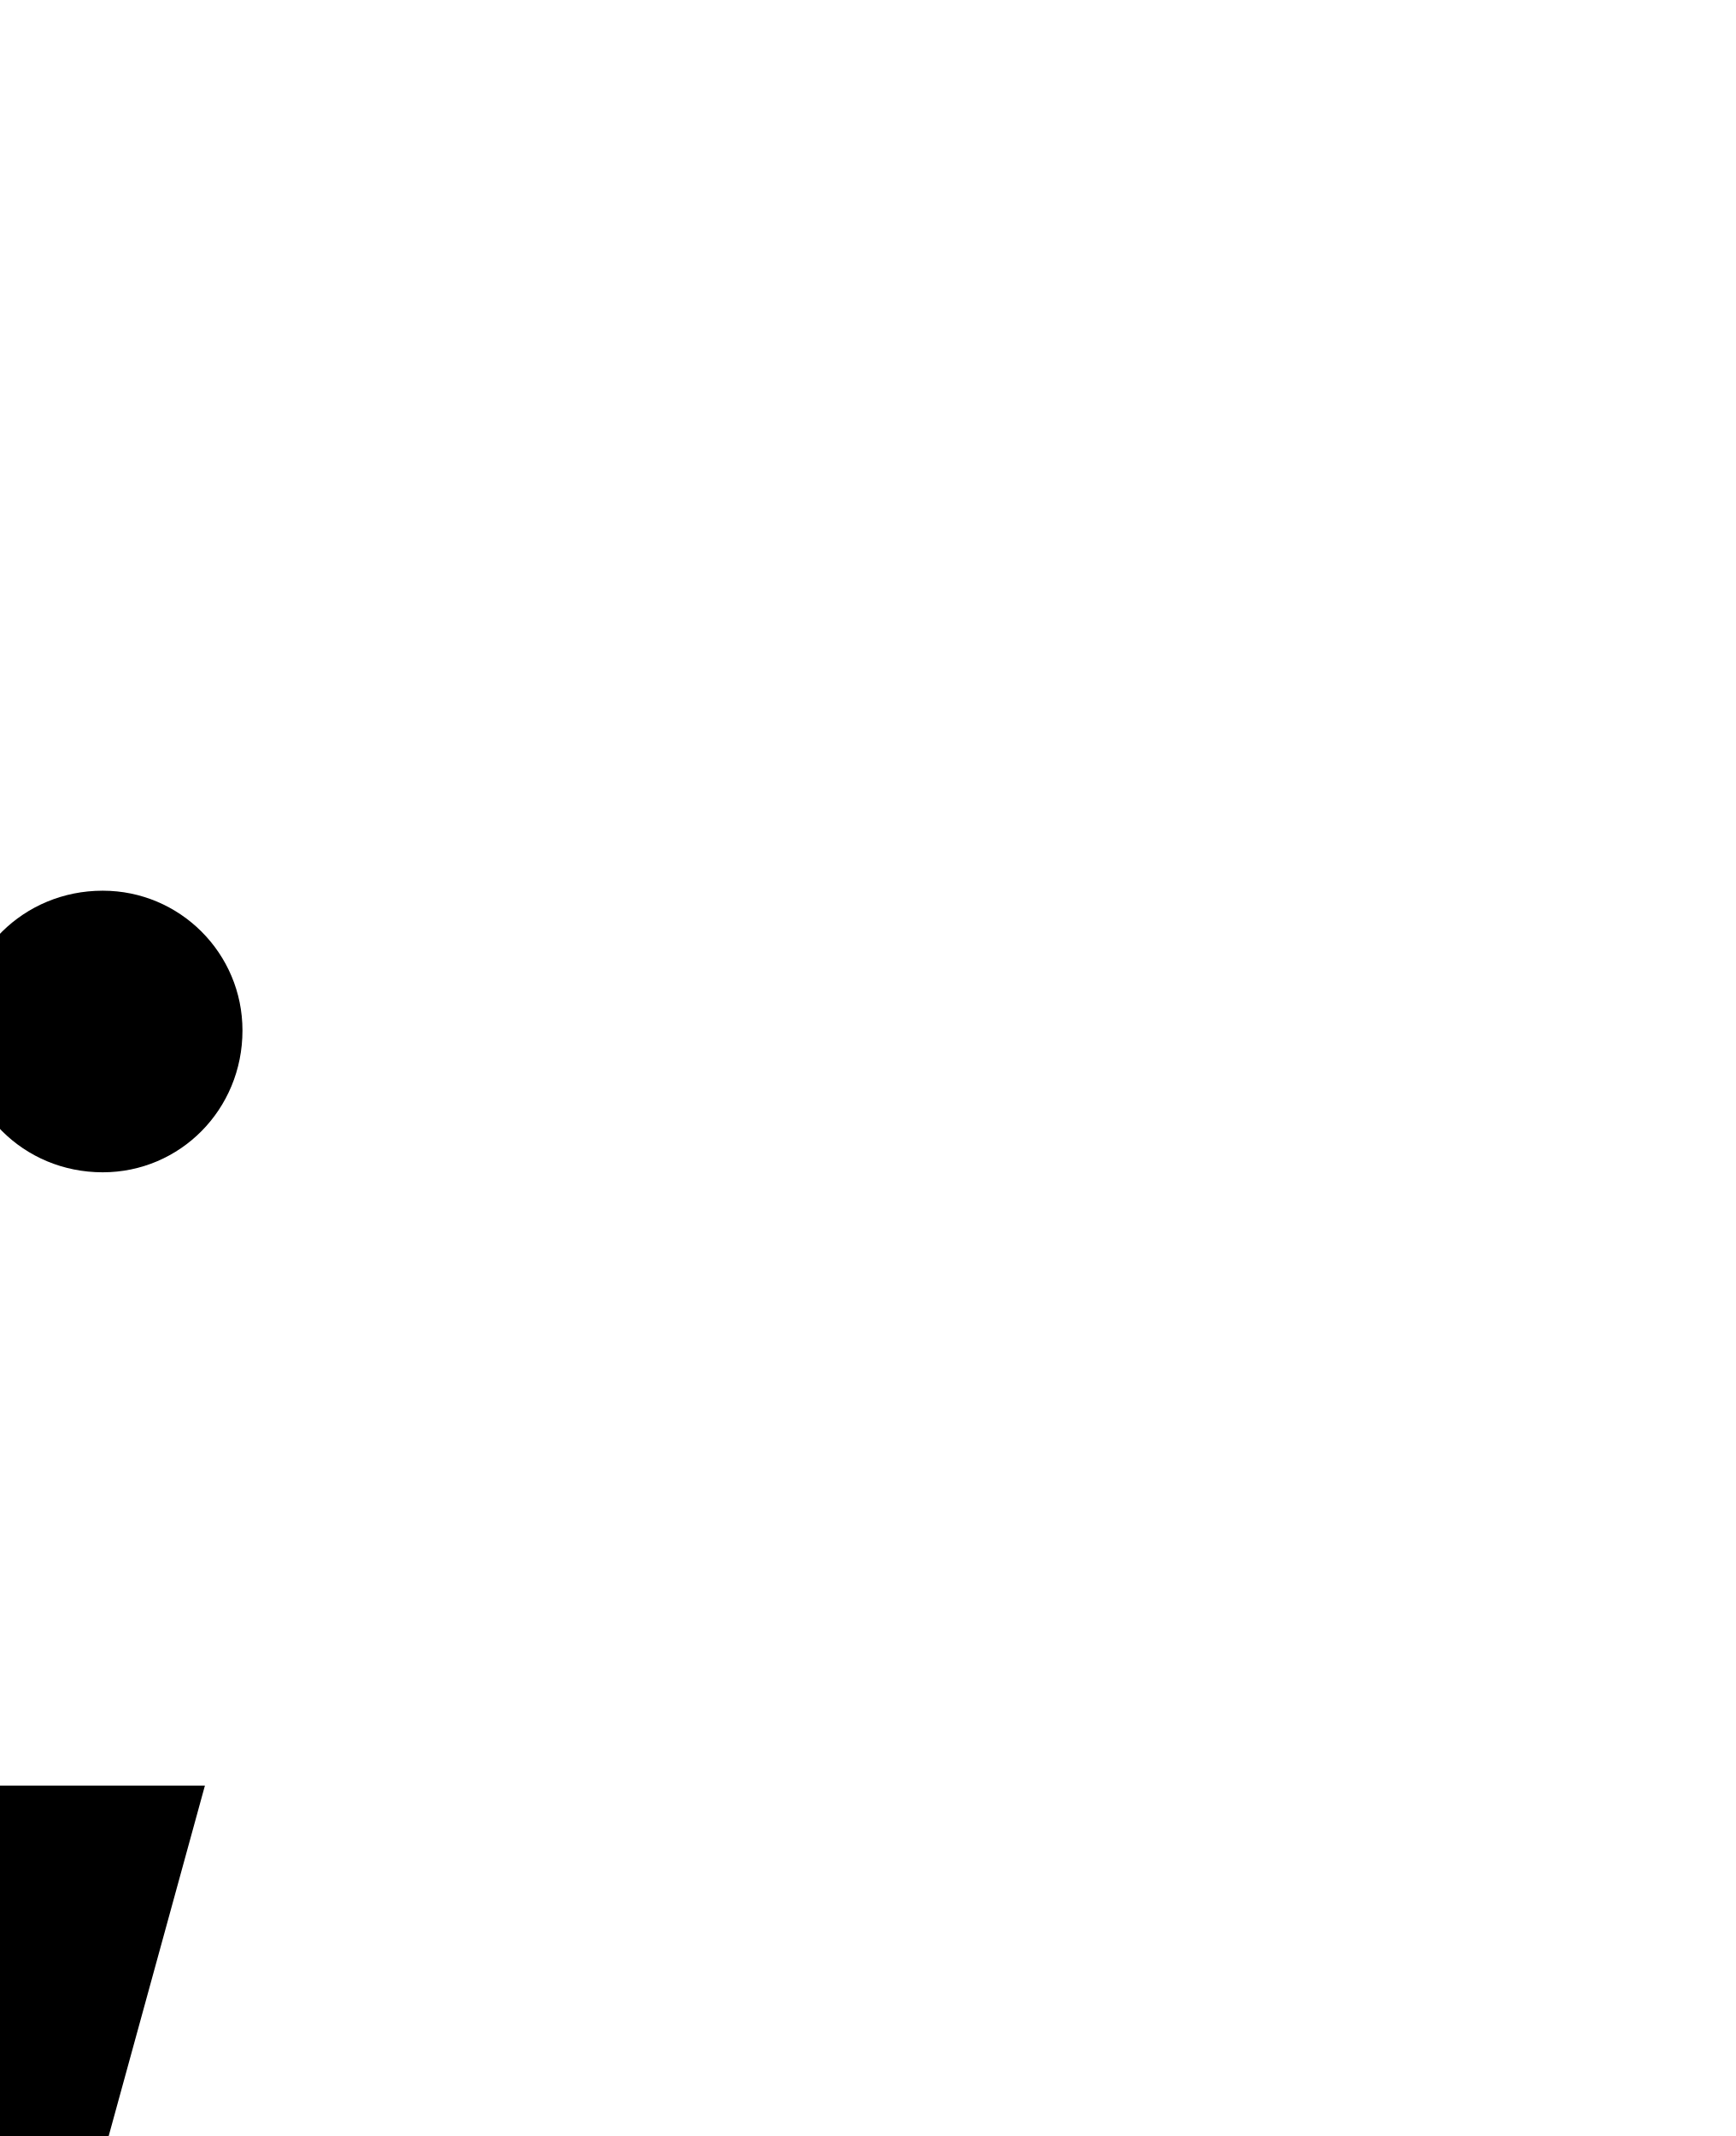
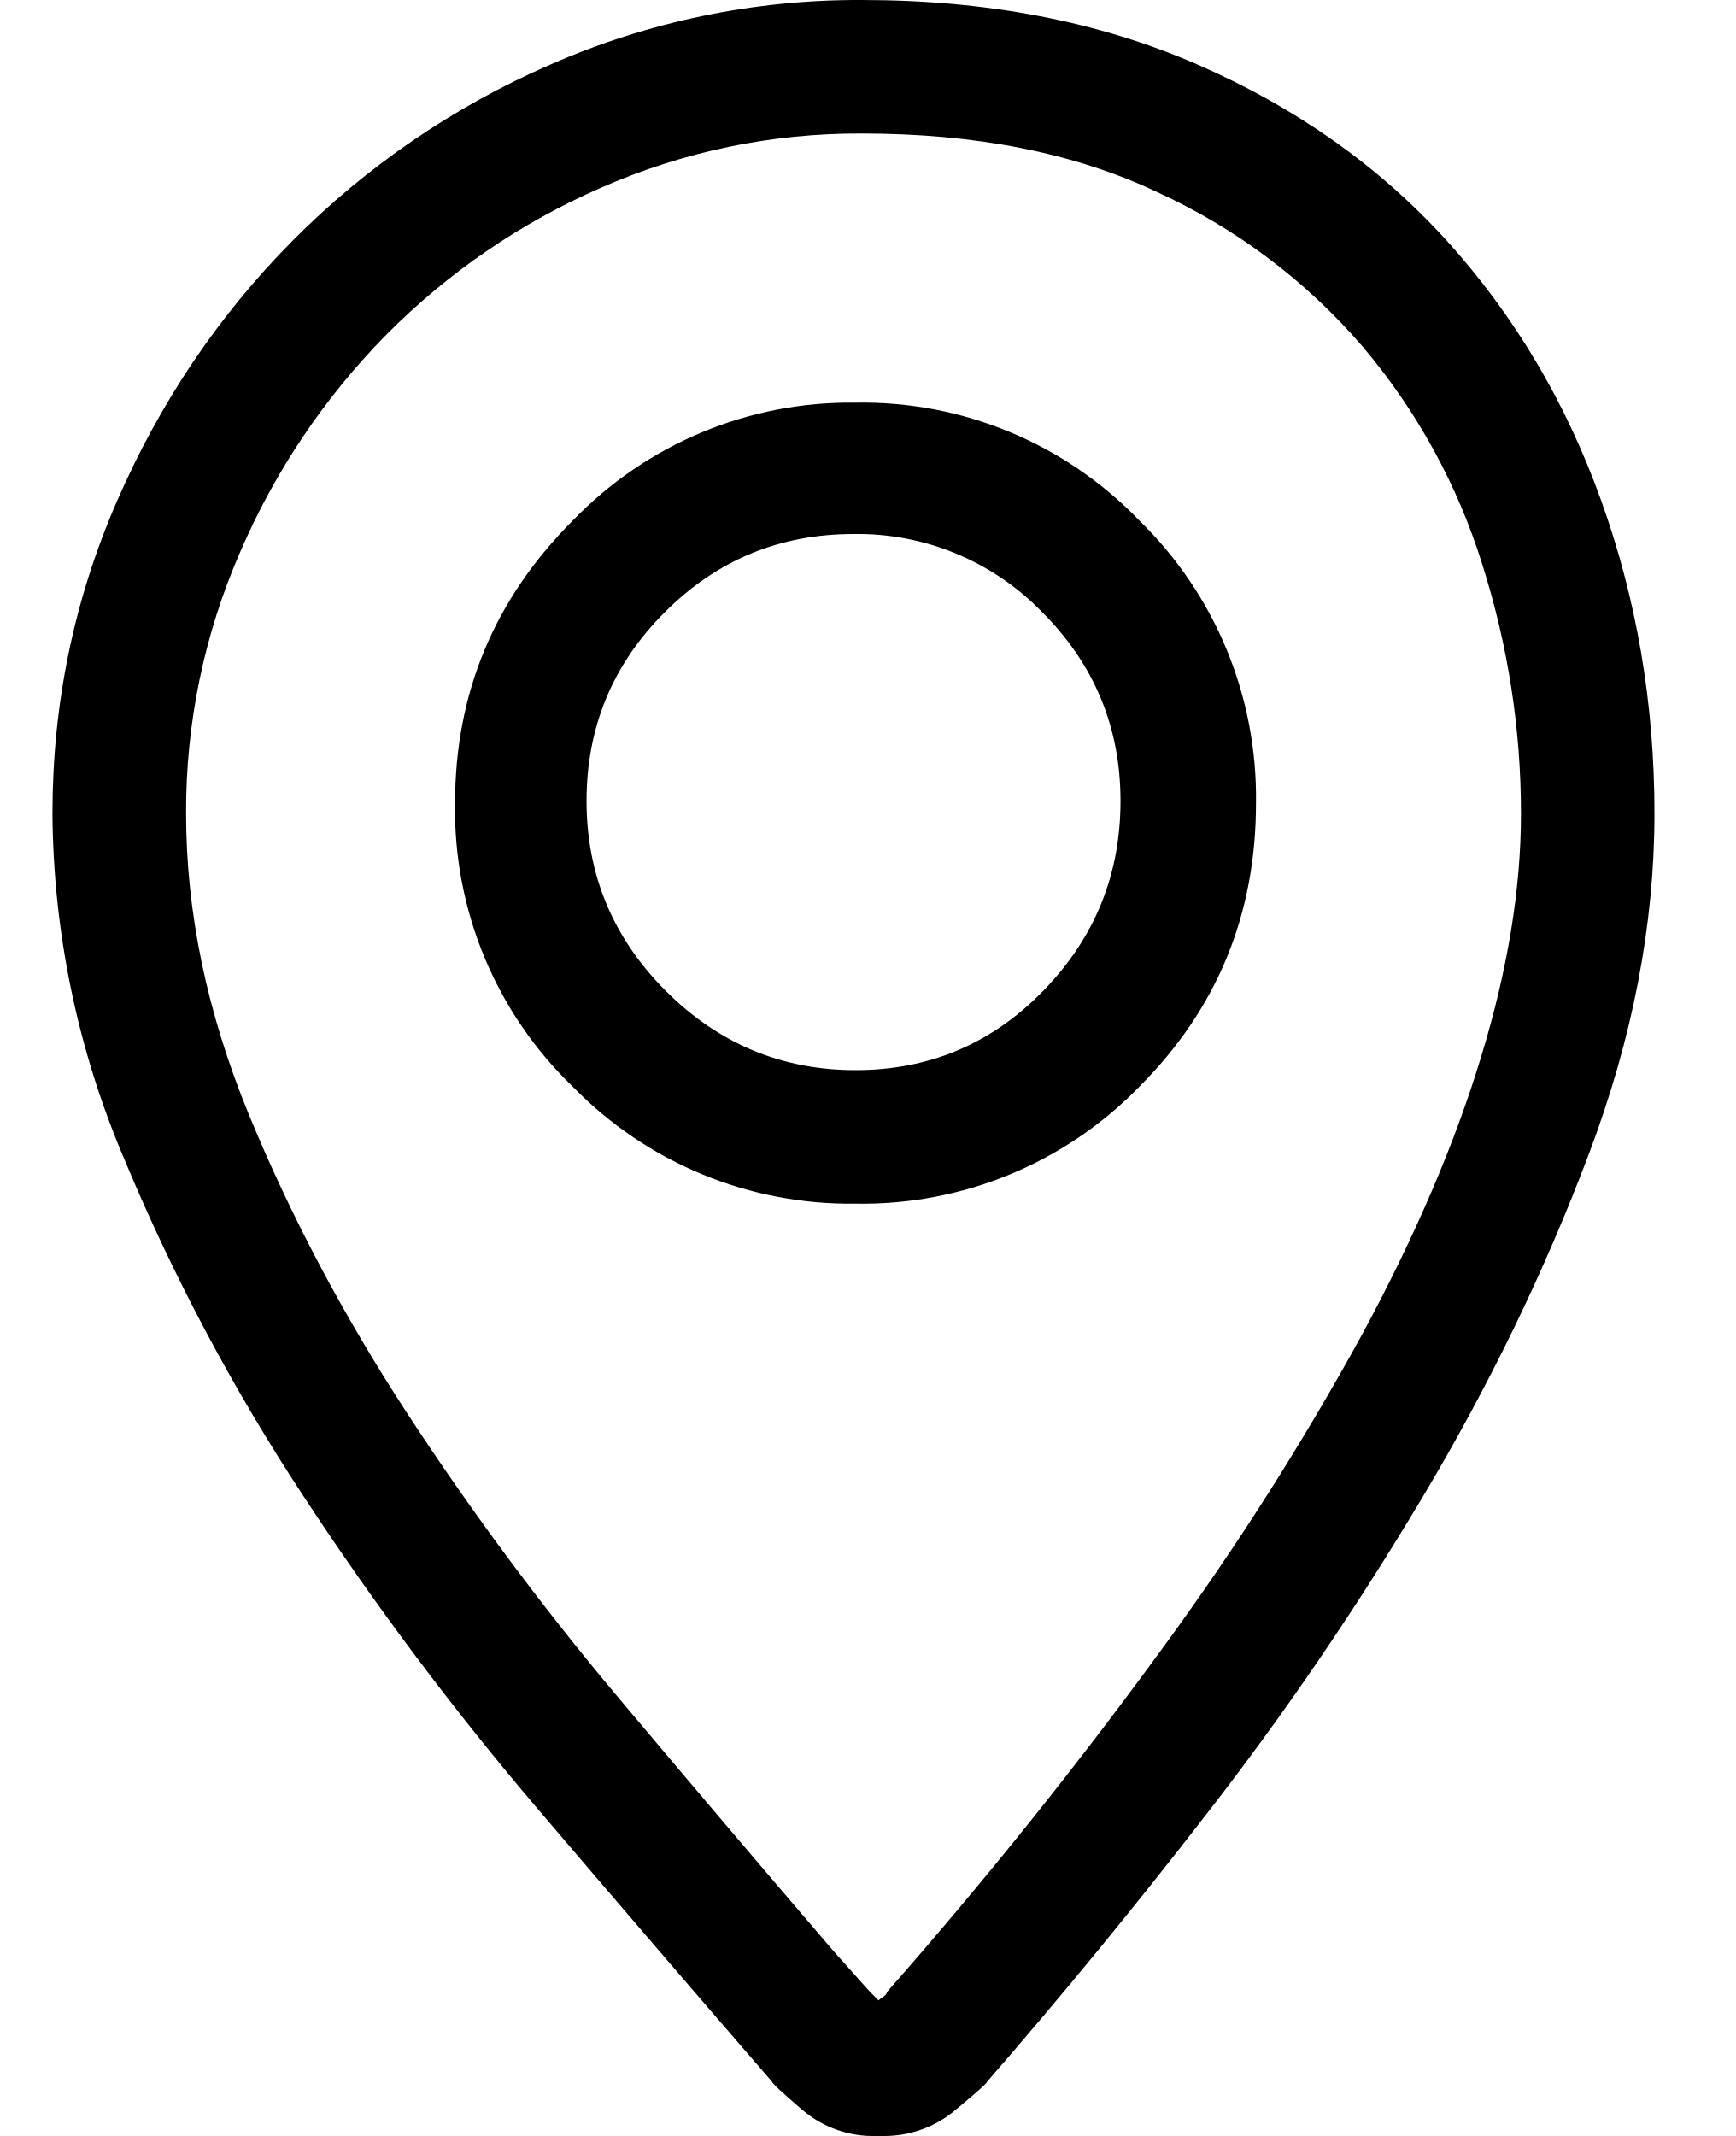
<svg xmlns="http://www.w3.org/2000/svg" viewBox="0 0 13 16">
-   <text transform="translate(-135 -110)" fill-rule="evenodd" font-family="simple-line-icons" font-size="16" letter-spacing="-.787">
-     <tspan x="133.394" y="125"></tspan>
-   </text>
+   <path d="M6.456 0c.938 0 1.776.161 2.516.484.74.323 1.362.763 1.867 1.32.505.558.89 1.206 1.156 1.946.266.74.399 1.52.399 2.344 0 .833-.164 1.685-.493 2.554-.328.87-.742 1.724-1.242 2.563-.5.838-1.041 1.633-1.625 2.383a45.11 45.11 0 0 1-1.64 2c0 .01-.079.08-.235.21a.828.828 0 0 1-.547.196h-.047a.82.82 0 0 1-.554-.195c-.151-.13-.227-.2-.227-.211a323.864 323.864 0 0 1-1.758-2.047 23.323 23.323 0 0 1-1.75-2.336A15.309 15.309 0 0 1 .933 8.687a6.712 6.712 0 0 1-.54-2.593c0-.823.162-1.604.485-2.344.323-.74.76-1.388 1.312-1.945A6.204 6.204 0 0 1 4.12.485 5.74 5.74 0 0 1 6.456 0zm.188 14.922a35.929 35.929 0 0 0 2.078-2.594 21.328 21.328 0 0 0 1.484-2.336c.396-.734.693-1.427.89-2.078.199-.651.298-1.258.298-1.82 0-.636-.097-1.258-.29-1.867a4.68 4.68 0 0 0-.898-1.633 4.49 4.49 0 0 0-1.539-1.156C8.047 1.145 7.31 1 6.457 1a4.79 4.79 0 0 0-1.954.406 5.173 5.173 0 0 0-1.61 1.102A5.313 5.313 0 0 0 1.8 4.133a4.845 4.845 0 0 0-.406 1.96c0 .74.156 1.49.468 2.25.313.761.709 1.509 1.188 2.243s1.005 1.443 1.578 2.125c.573.682 1.115 1.32 1.625 1.914l.266.297.062.062c.01-.01.024-.02.04-.03.015-.011.023-.022.023-.032zM6.409 3.016a2.88 2.88 0 0 1 2.125.882 2.9 2.9 0 0 1 .875 2.118c0 .833-.291 1.541-.875 2.125a2.893 2.893 0 0 1-2.125.875 2.9 2.9 0 0 1-2.117-.875 2.88 2.88 0 0 1-.883-2.125c0-.823.294-1.529.883-2.118a2.888 2.888 0 0 1 2.117-.882zm0 5c.552 0 1.021-.198 1.406-.594.386-.396.579-.87.579-1.422 0-.552-.196-1.023-.586-1.414A1.927 1.927 0 0 0 6.394 4c-.552 0-1.024.195-1.414.586-.391.39-.586.862-.586 1.414 0 .552.198 1.026.593 1.422.396.396.87.594 1.422.594z" fill-rule="evenodd" />
</svg>
